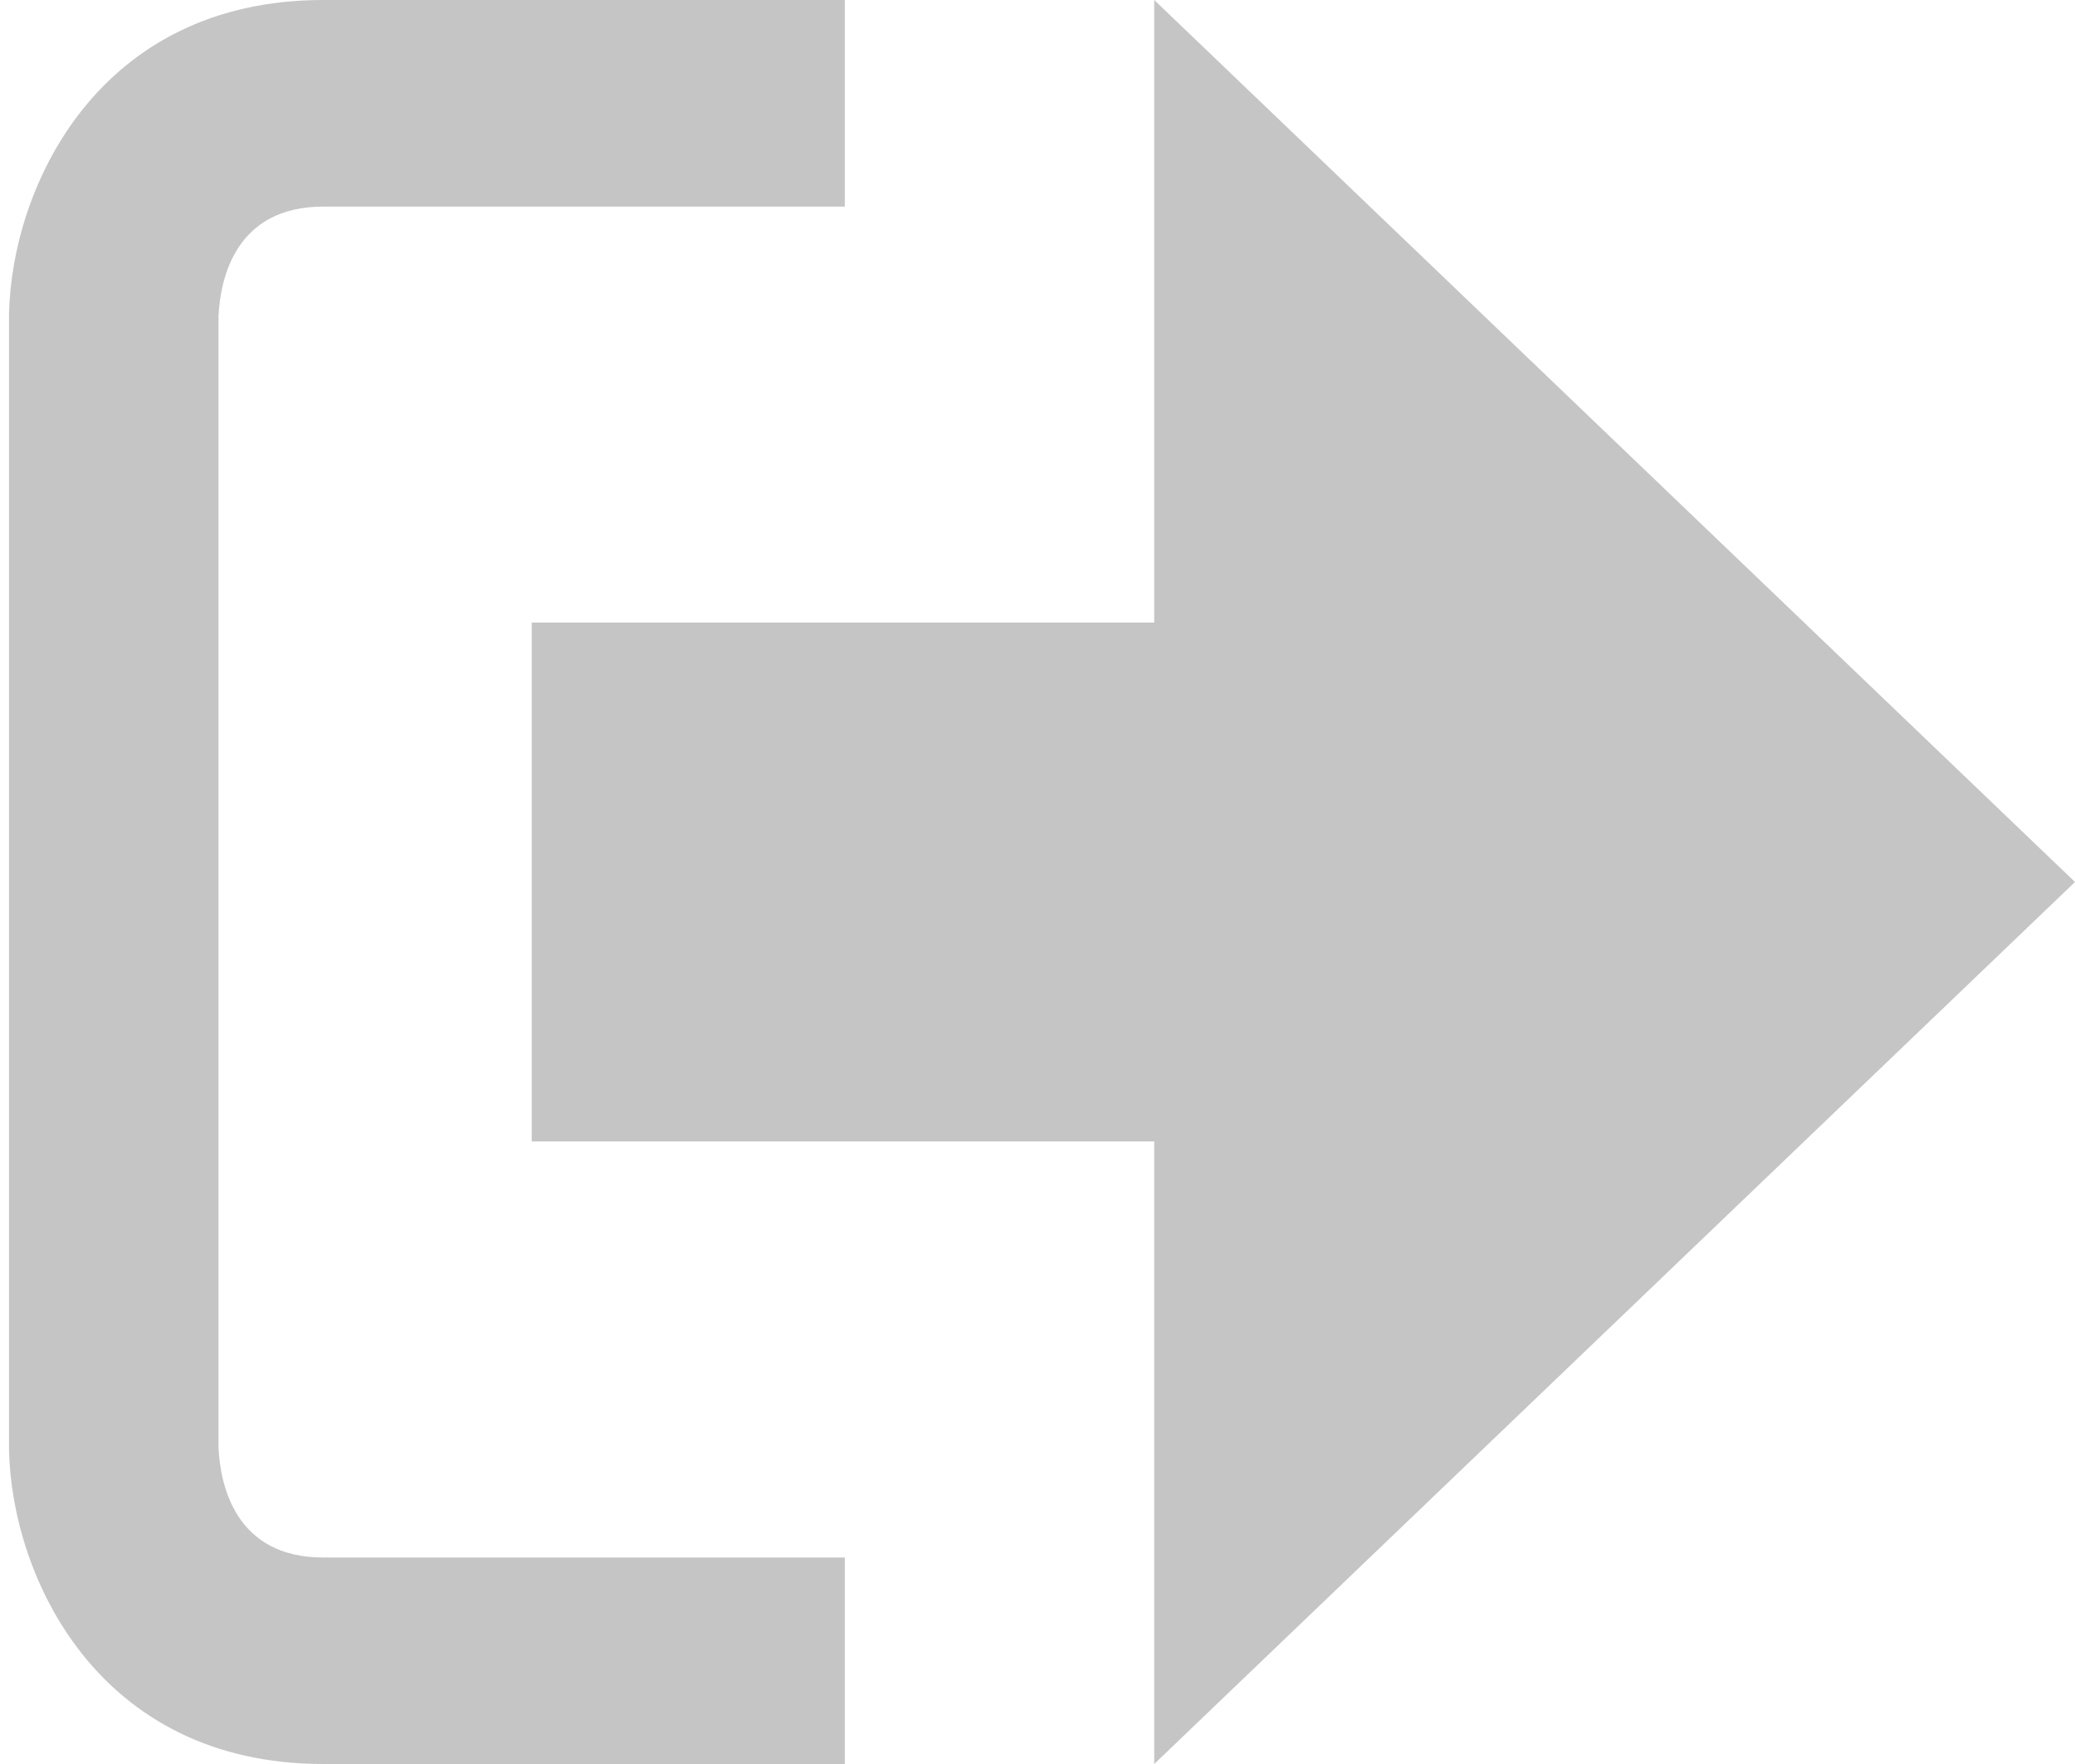
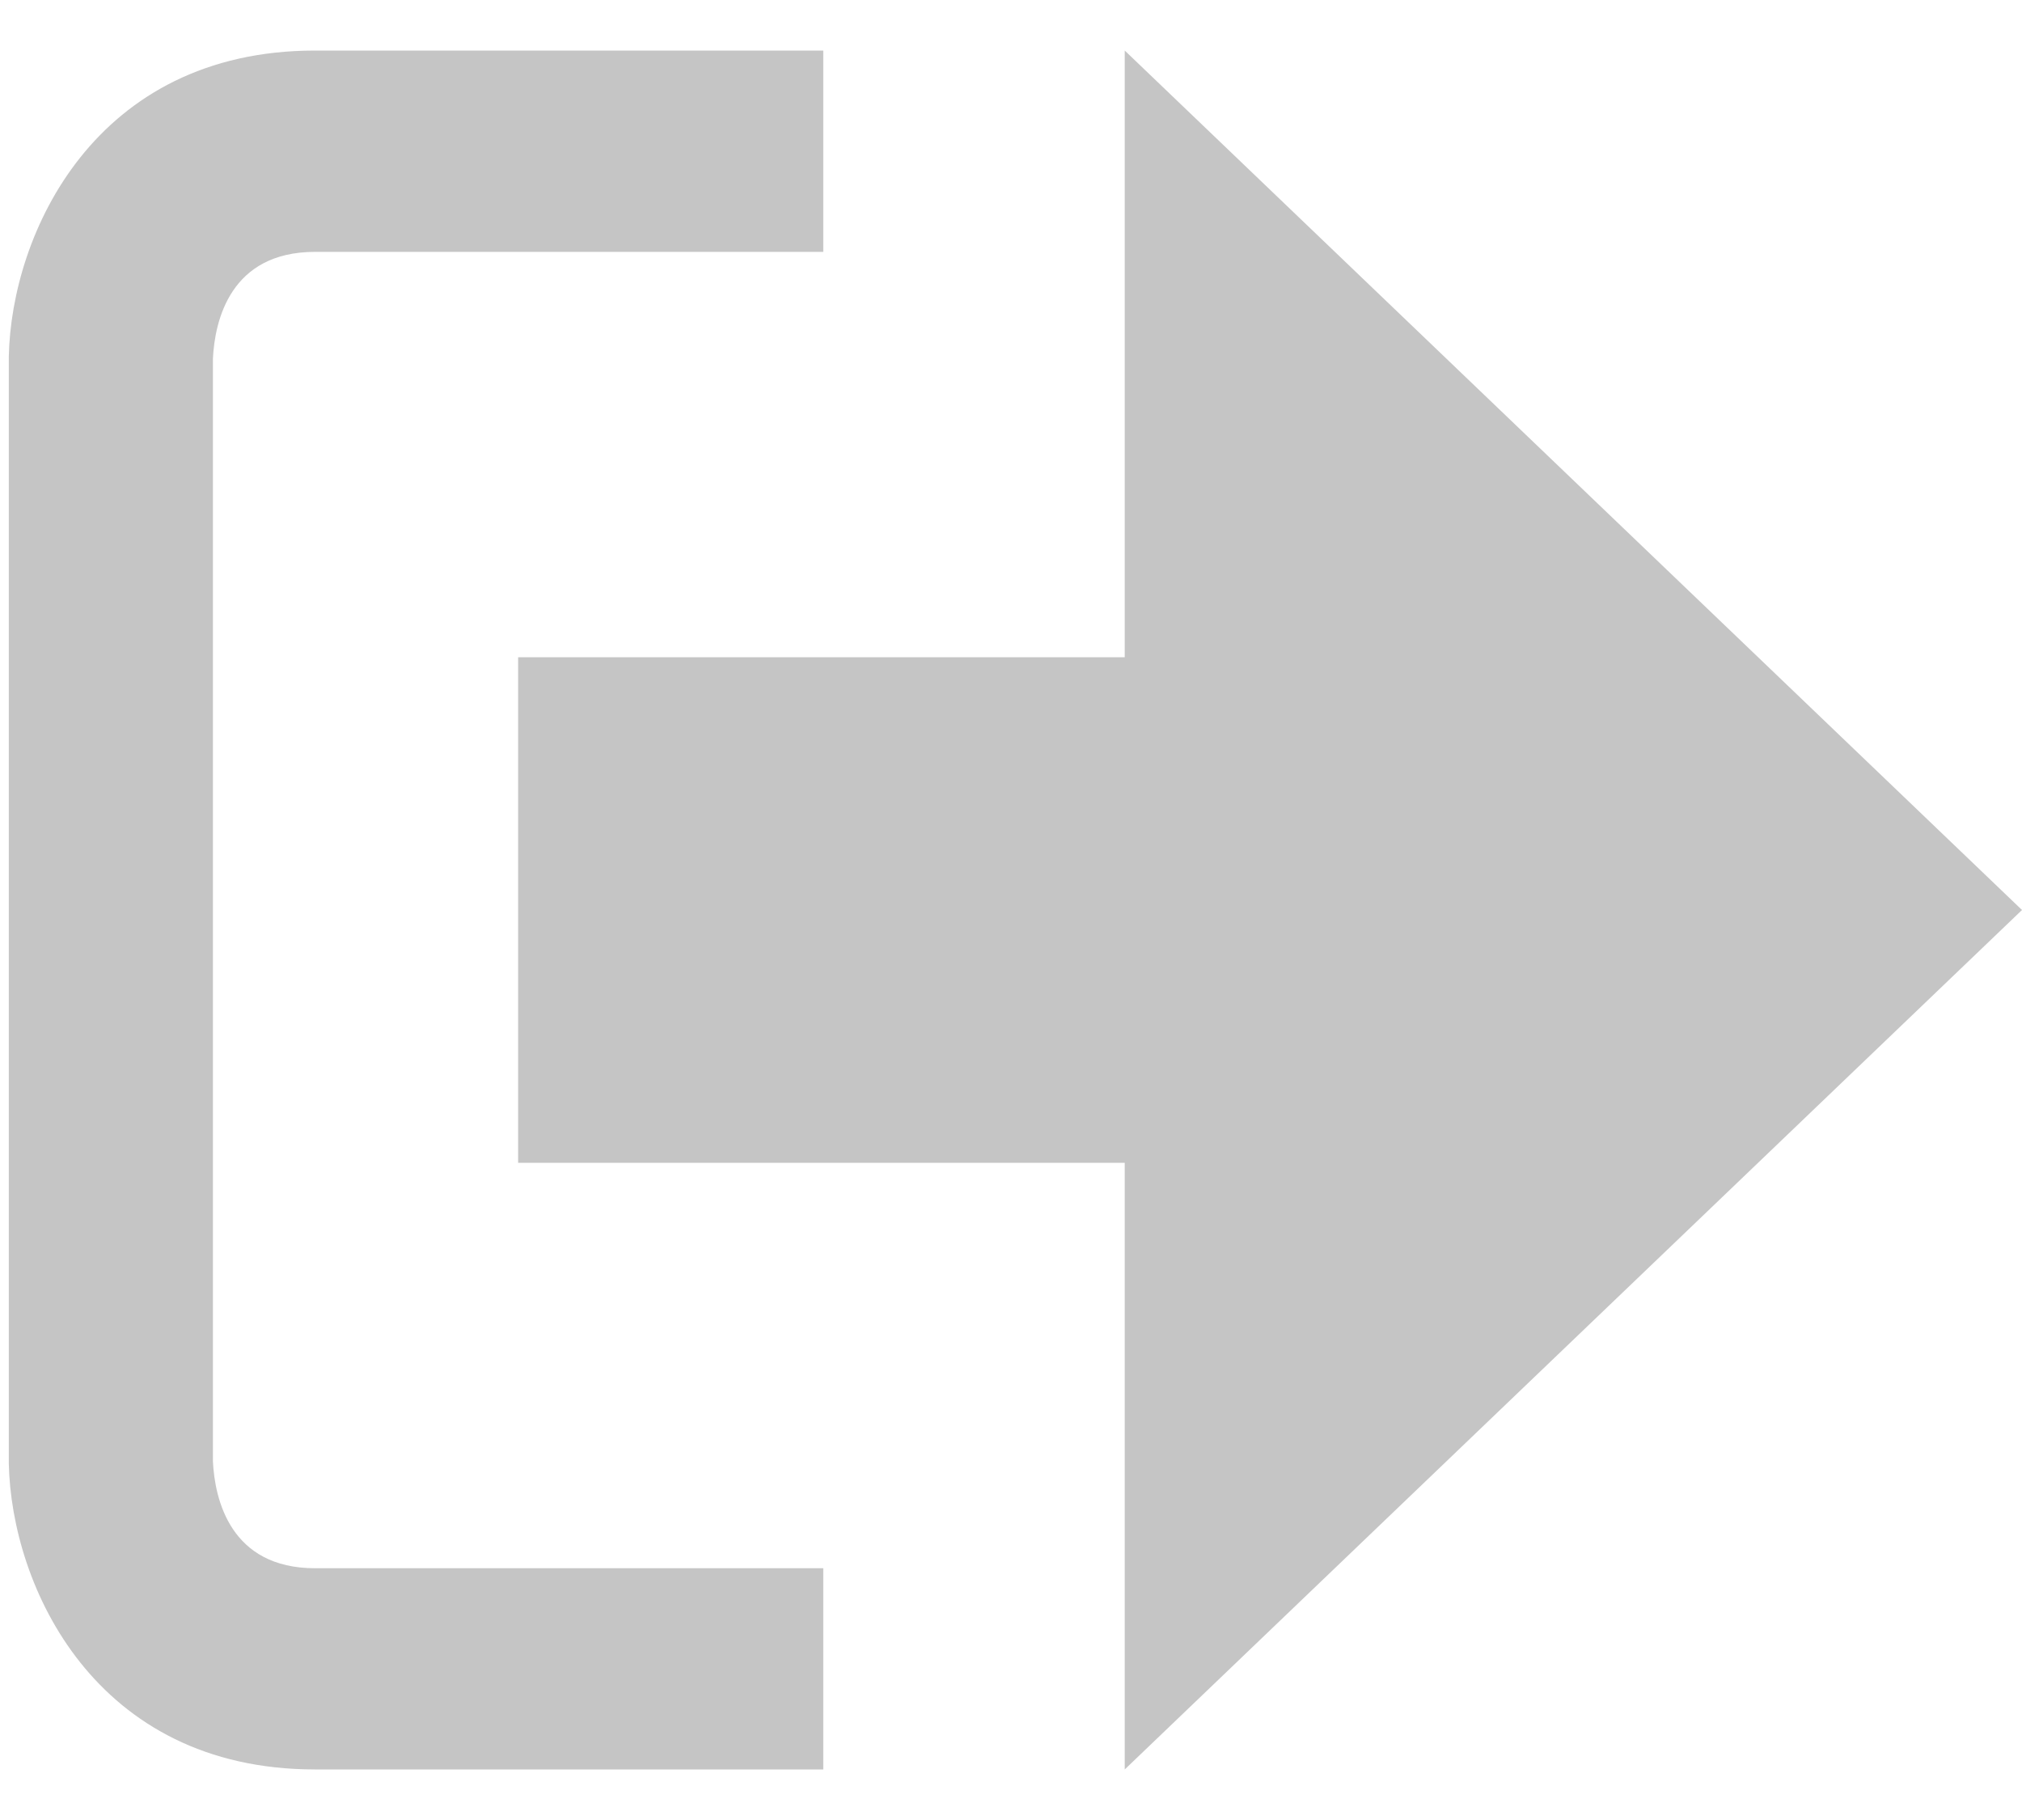
- <svg xmlns="http://www.w3.org/2000/svg" width="20" height="17" viewBox="0 0 20 17" fill="none">
-   <path d="M20 8.5L11.125 0V6H5.125V11H11.125V17L20 8.5Z" fill="#C5C5C5" />
-   <path d="M2.106 13.952V3.048C2.124 2.672 2.277 1.991 3.116 1.991H8.143V0H3.116C0.938 0 0.112 1.81 0.087 3.027V13.973C0.112 15.189 0.938 17 3.116 17H8.143V15.01H3.116C2.277 15.01 2.124 14.327 2.106 13.952Z" fill="#C5C5C5" />
+ <svg xmlns="http://www.w3.org/2000/svg" width="20" height="18" viewBox="0 0 20 18" fill="none">
+   <path d="M20 9L11.125 0.5V6.5H5.125V11.5H11.125V17.5L20 9Z" fill="#C5C5C5" />
+   <path d="M2.106 14.452V3.548C2.124 3.172 2.277 2.491 3.116 2.491H8.143V0.5H3.116C0.938 0.5 0.112 2.31 0.087 3.527V14.473C0.112 15.689 0.938 17.5 3.116 17.5H8.143V15.51H3.116C2.277 15.51 2.124 14.827 2.106 14.452Z" fill="#C5C5C5" />
</svg>
